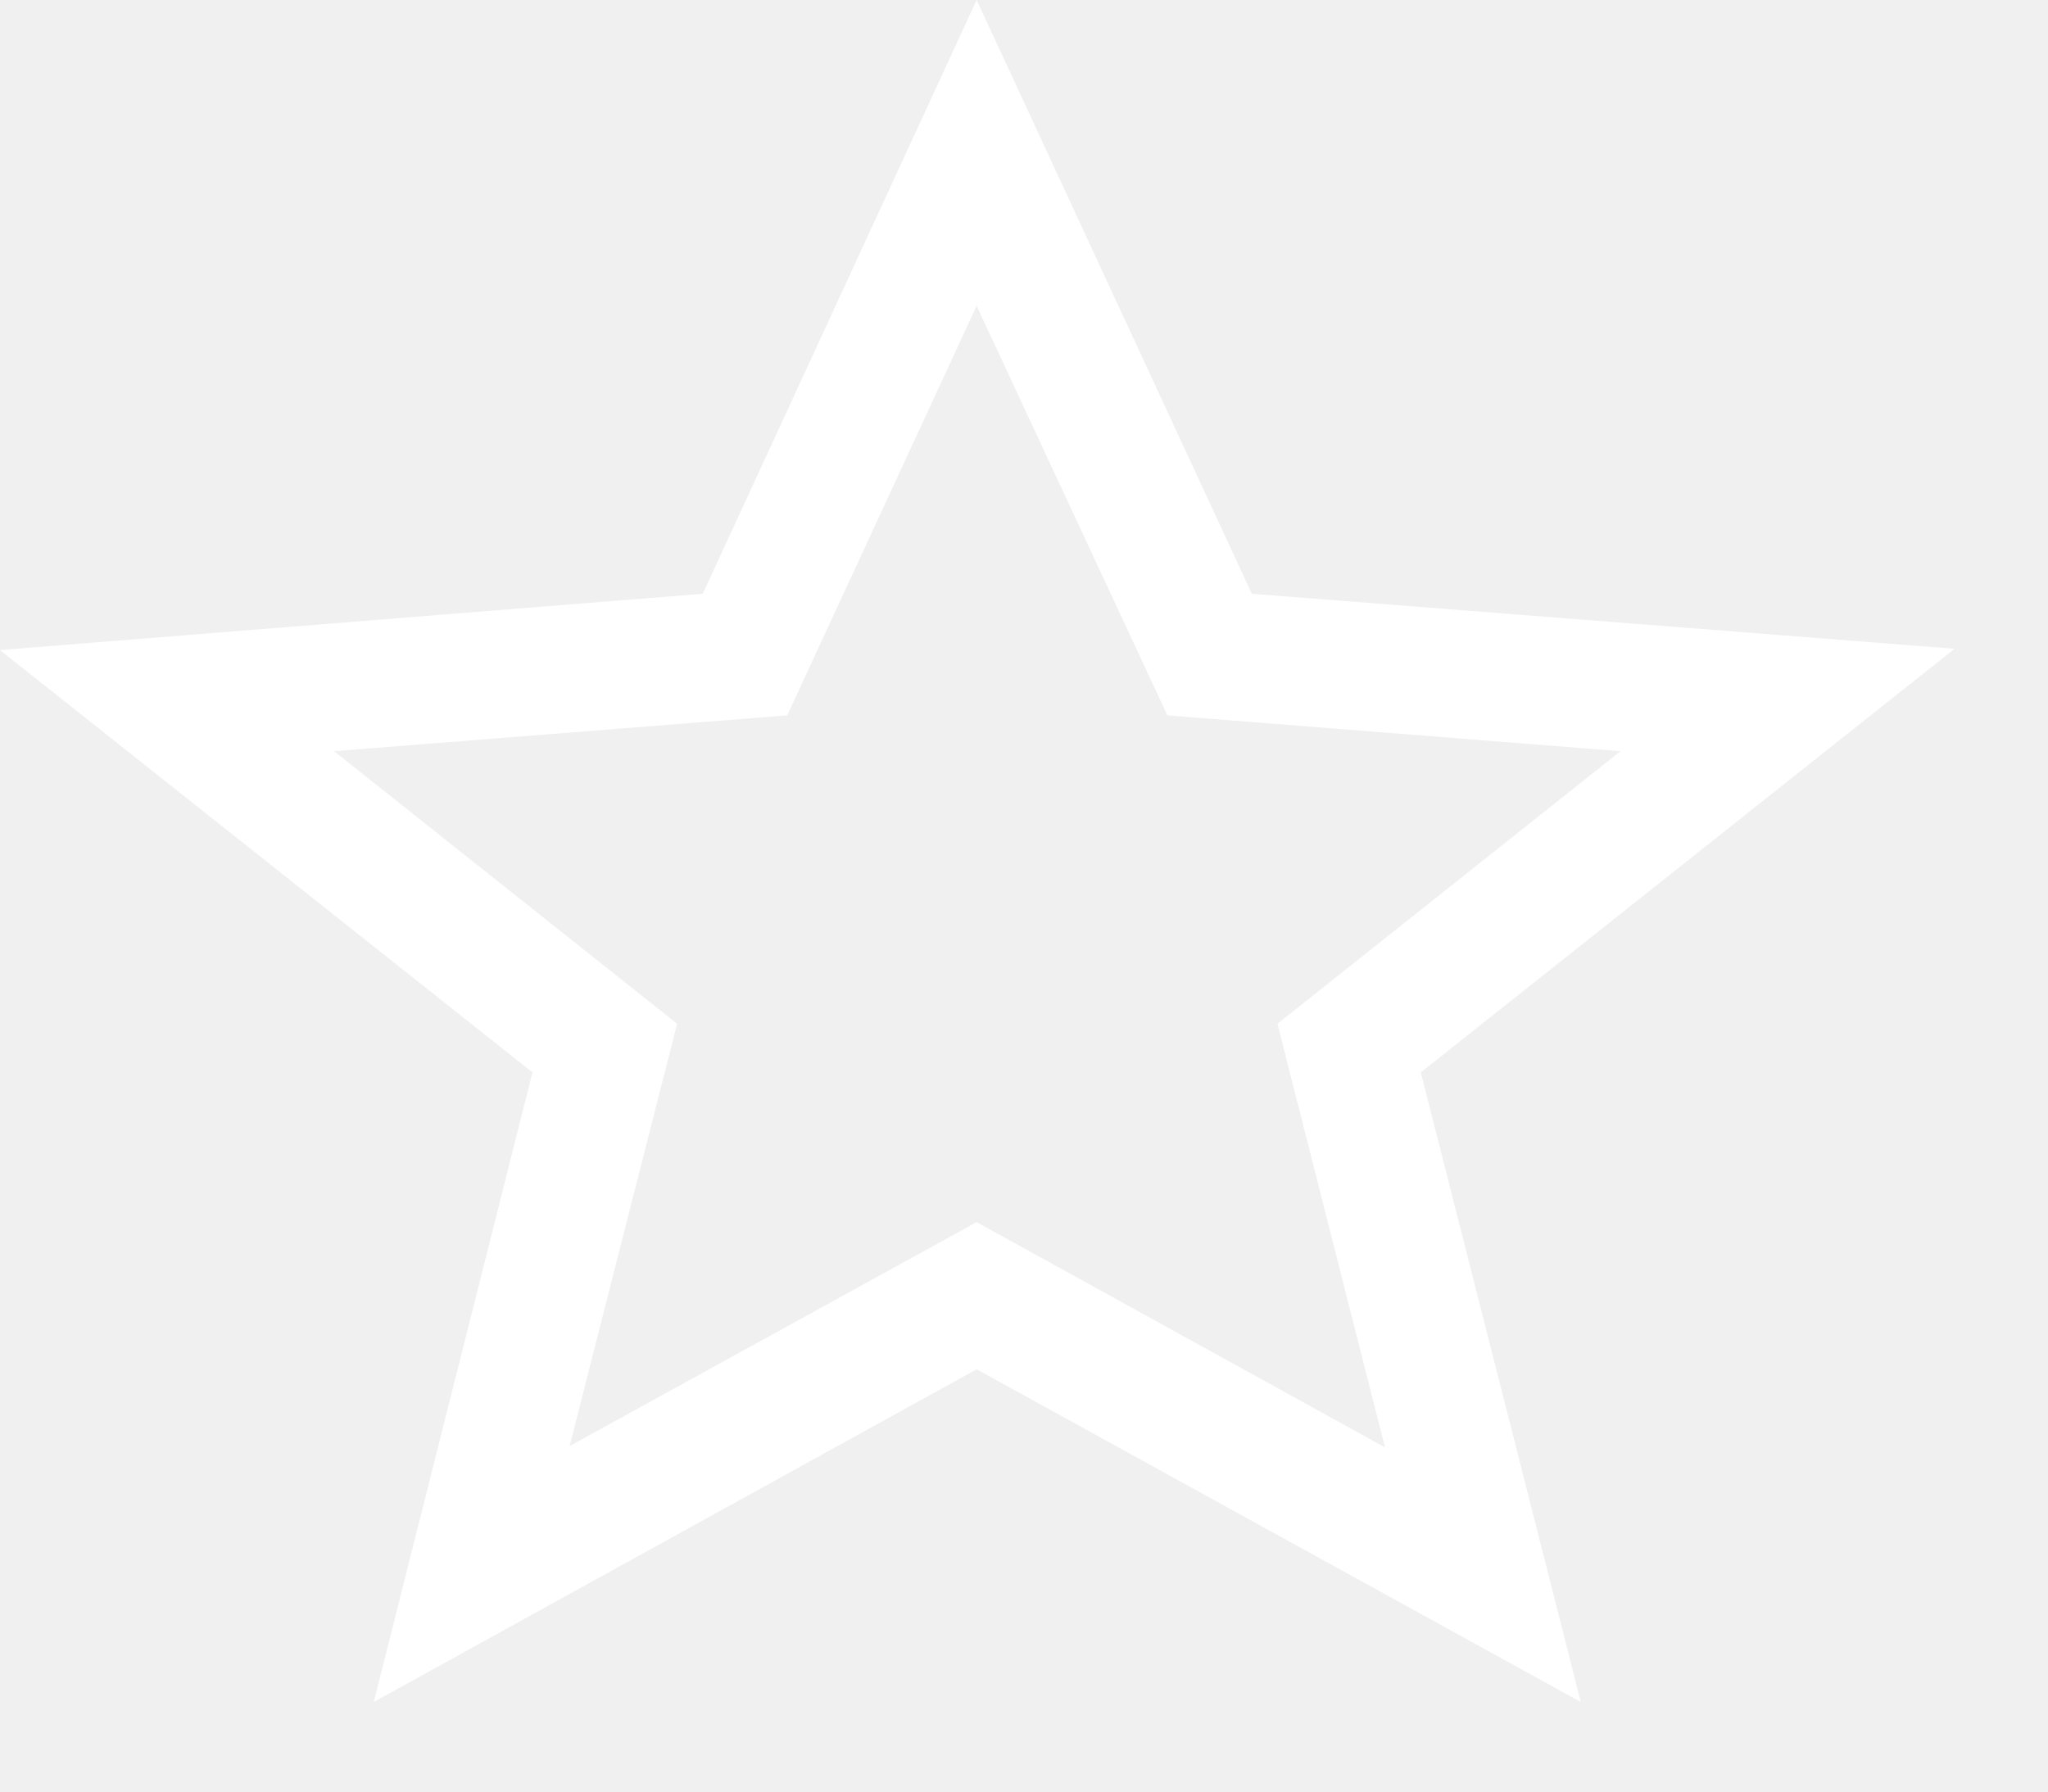
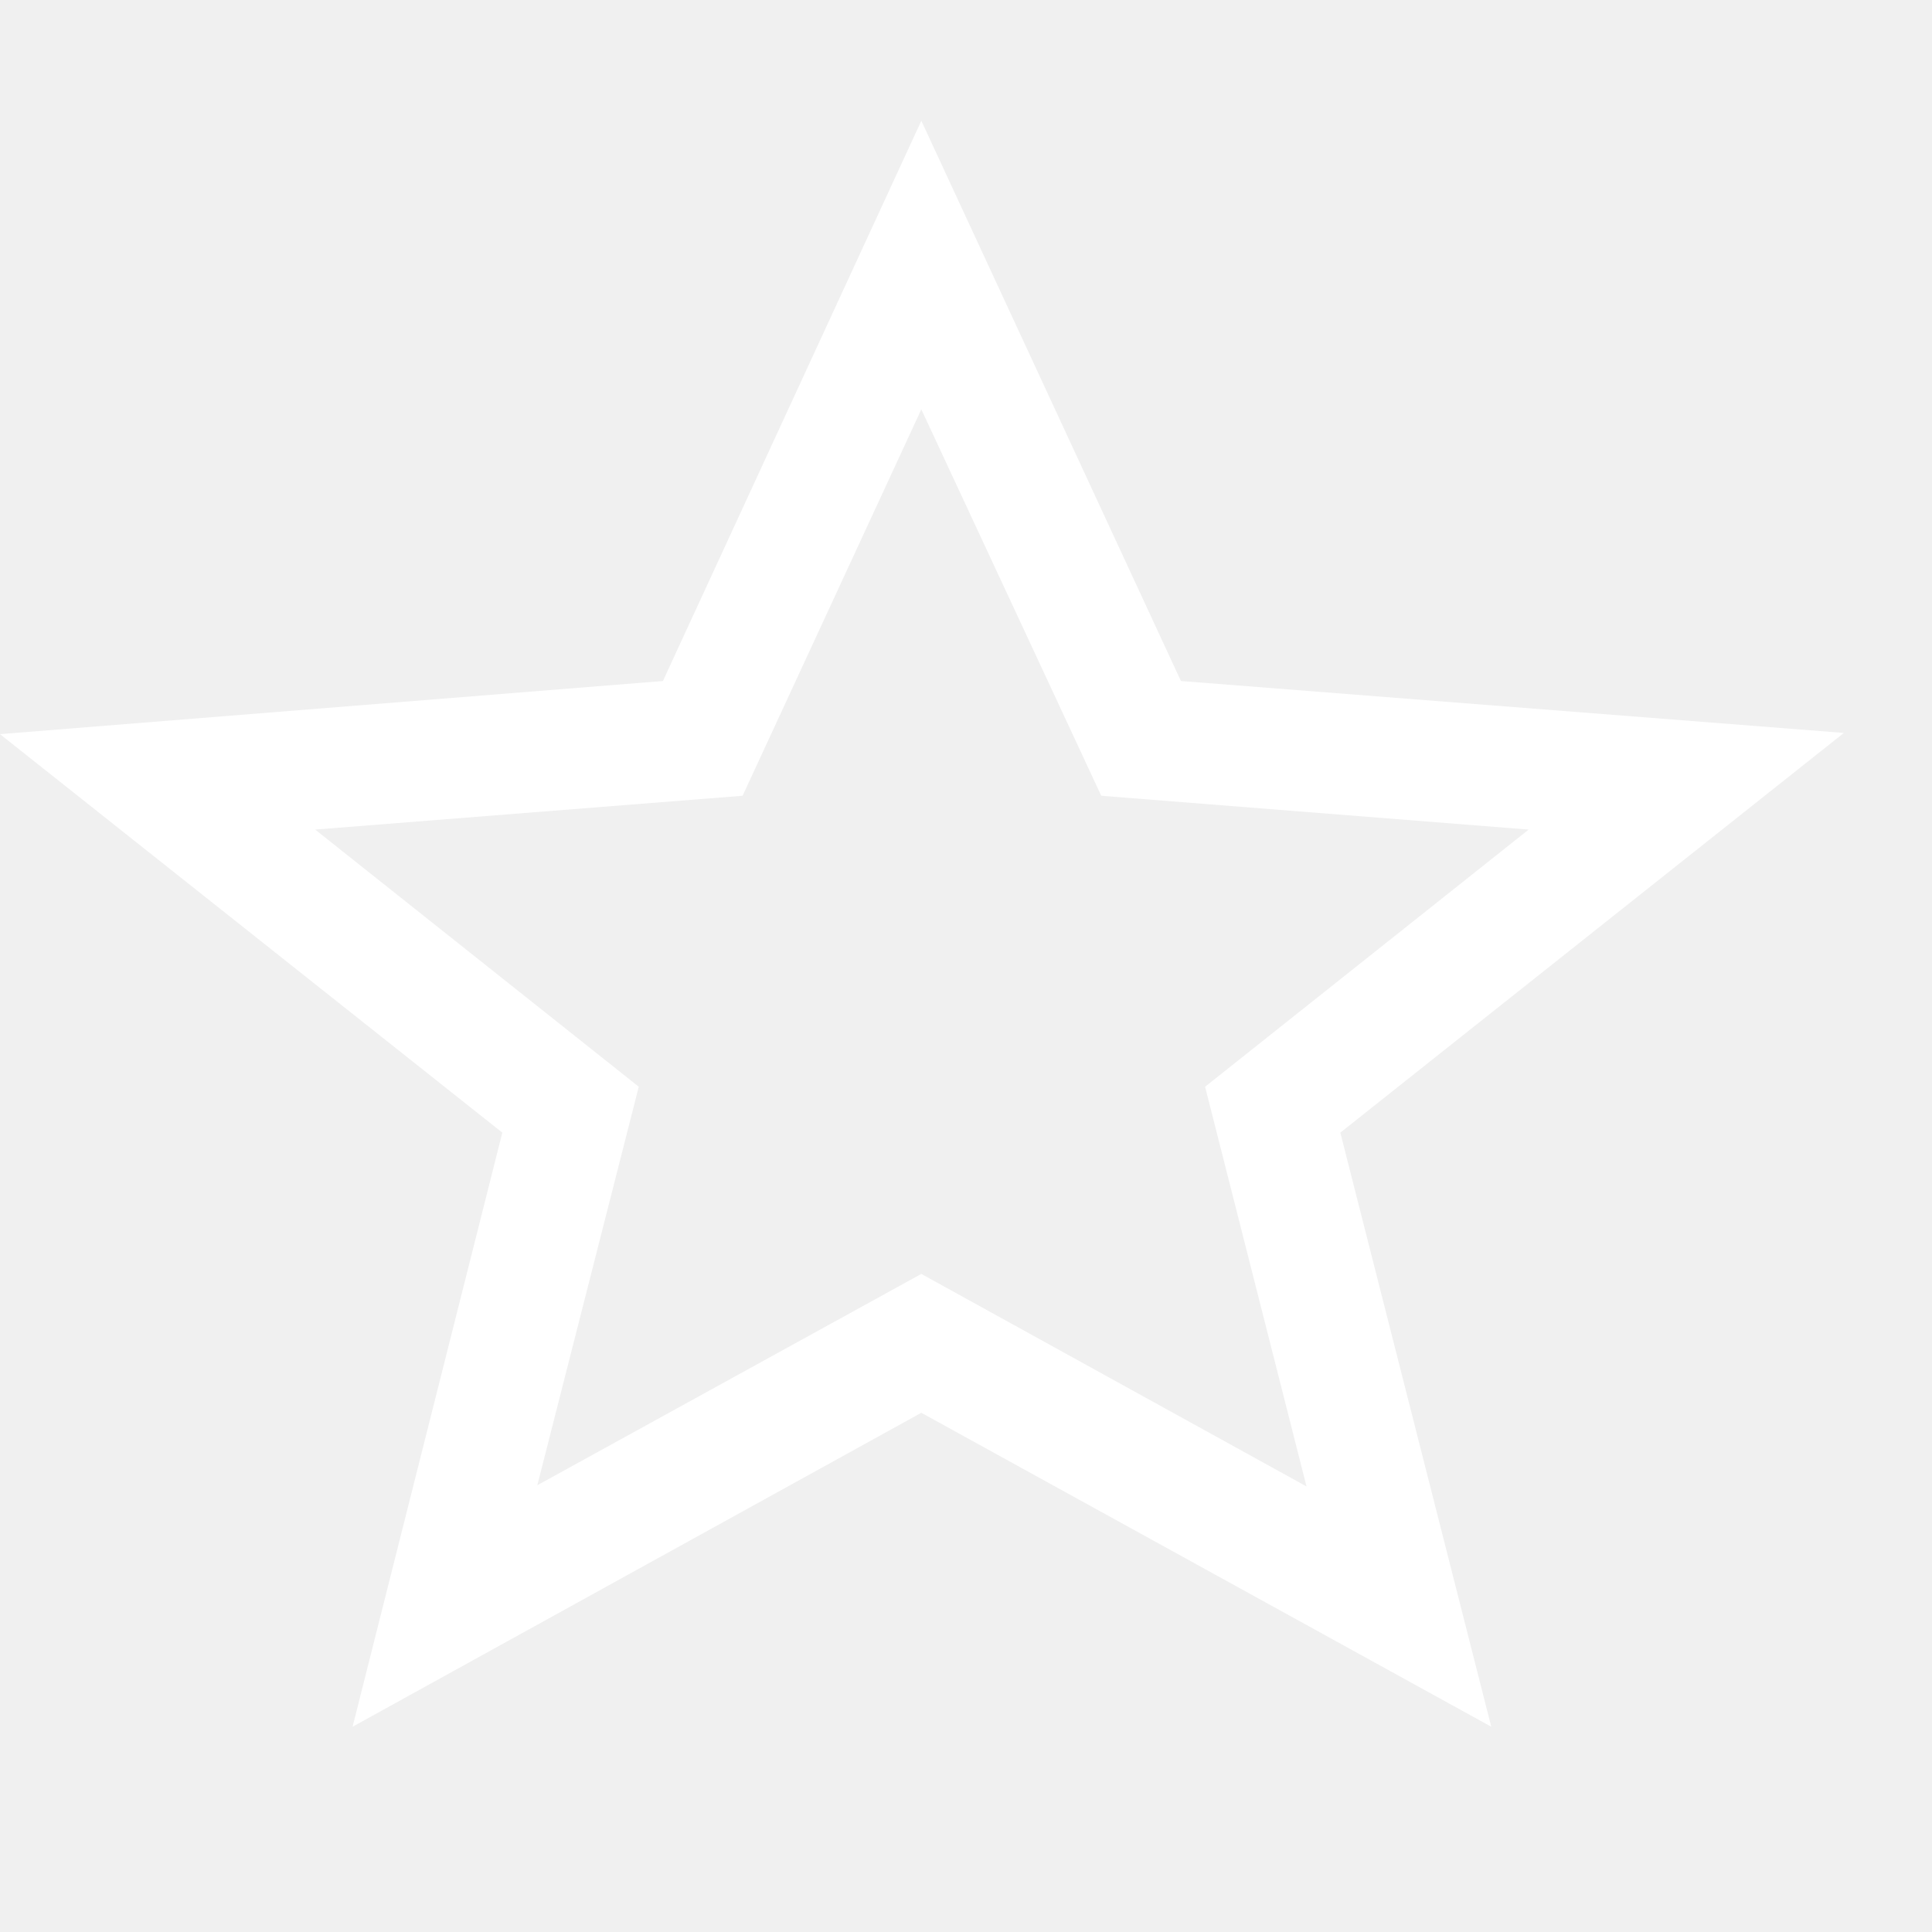
- <svg xmlns="http://www.w3.org/2000/svg" viewBox="0 0 16 14" fill="none">
-   <path fill-rule="evenodd" clip-rule="evenodd" d="m7.63 9.55 3.19 1.76-.84-3.31 2.68-2.13-3.54-.28-1.49-3.2-1.48 3.2-3.54.28 2.68 2.13-.84 3.3 3.18-1.75Zm-4.71 3.75 1.24-4.92-4.16-3.3 5.49-.44 2.14-4.64 2.15 4.64 5.49.43-4.17 3.31 1.25 4.92-4.72-2.6-4.71 2.6Z" fill="#fff" />
+ <svg xmlns="http://www.w3.org/2000/svg" viewBox="0 0 16 16" fill="none">
+   <path fill-rule="evenodd" clip-rule="evenodd" d="m7.63 10.55 3.19 1.76-.84-3.31 2.68-2.13-3.54-.28-1.49-3.2-1.48 3.2-3.54.28 2.68 2.13-.84 3.3 3.18-1.75Zm-4.71 3.75 1.24-4.92-4.16-3.3 5.49-.44 2.14-4.64 2.15 4.64 5.49.43-4.17 3.31 1.25 4.92-4.72-2.6-4.71 2.6Z" fill="#fff" />
</svg>
